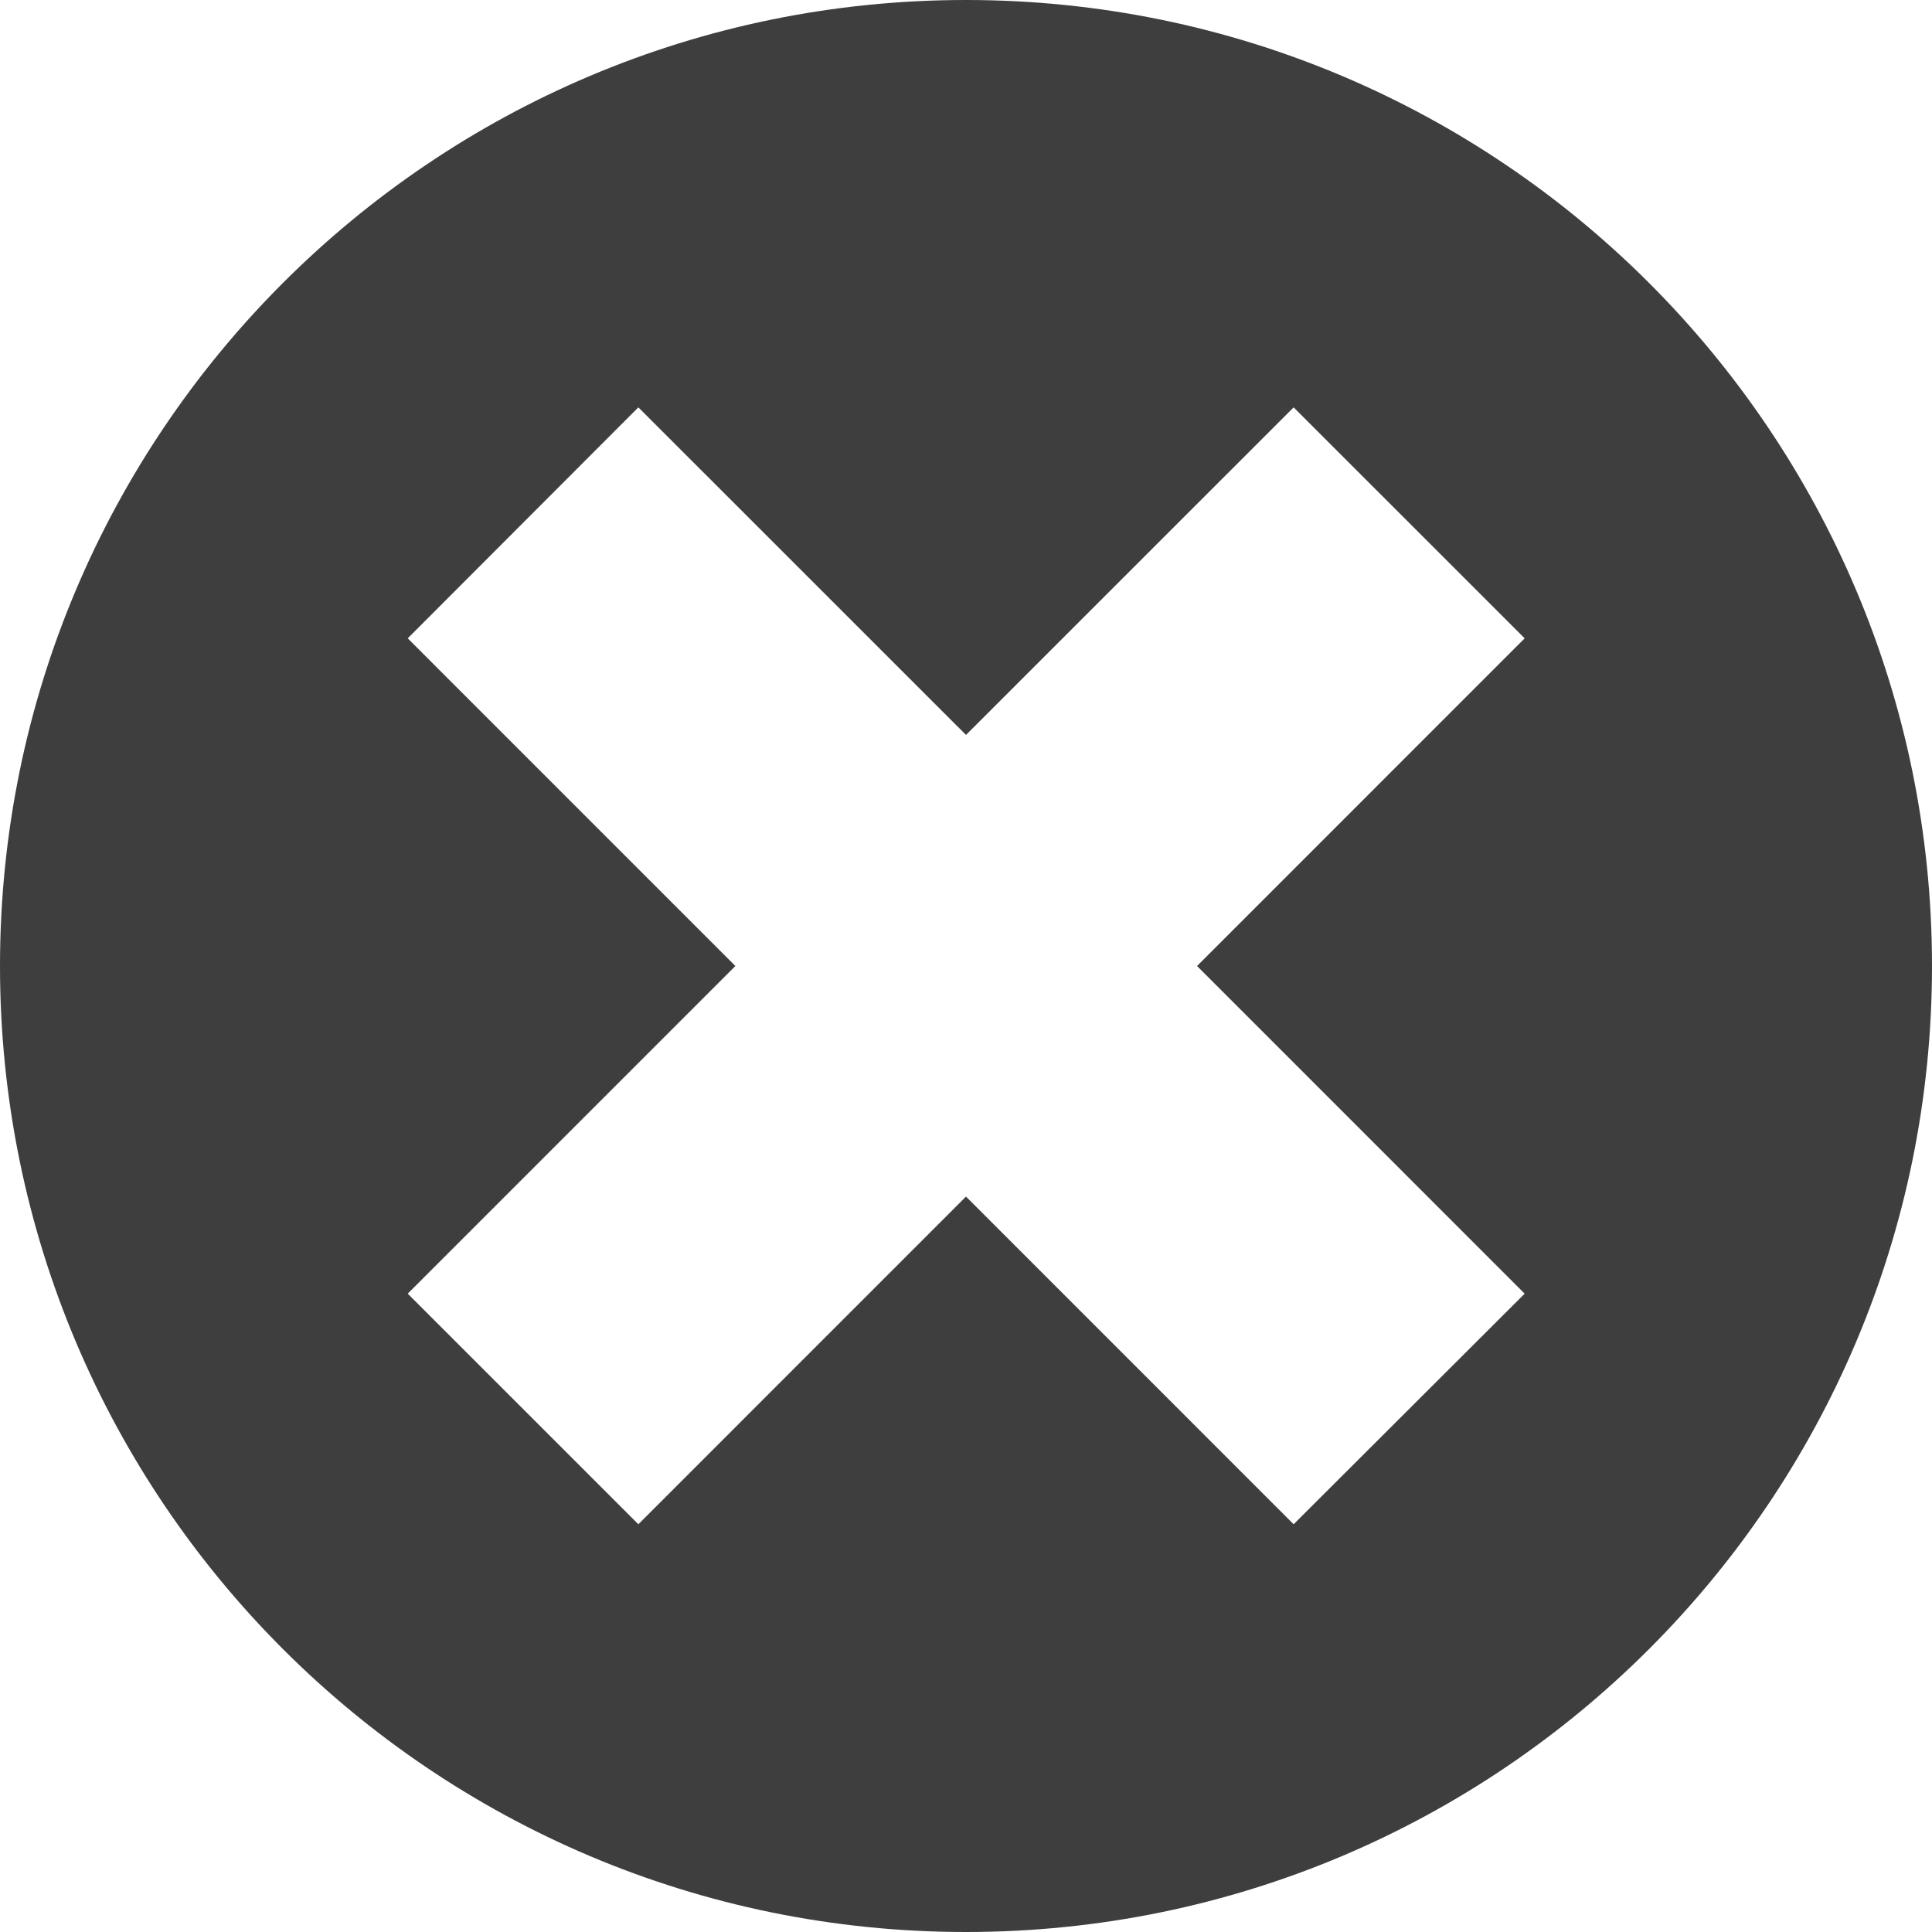
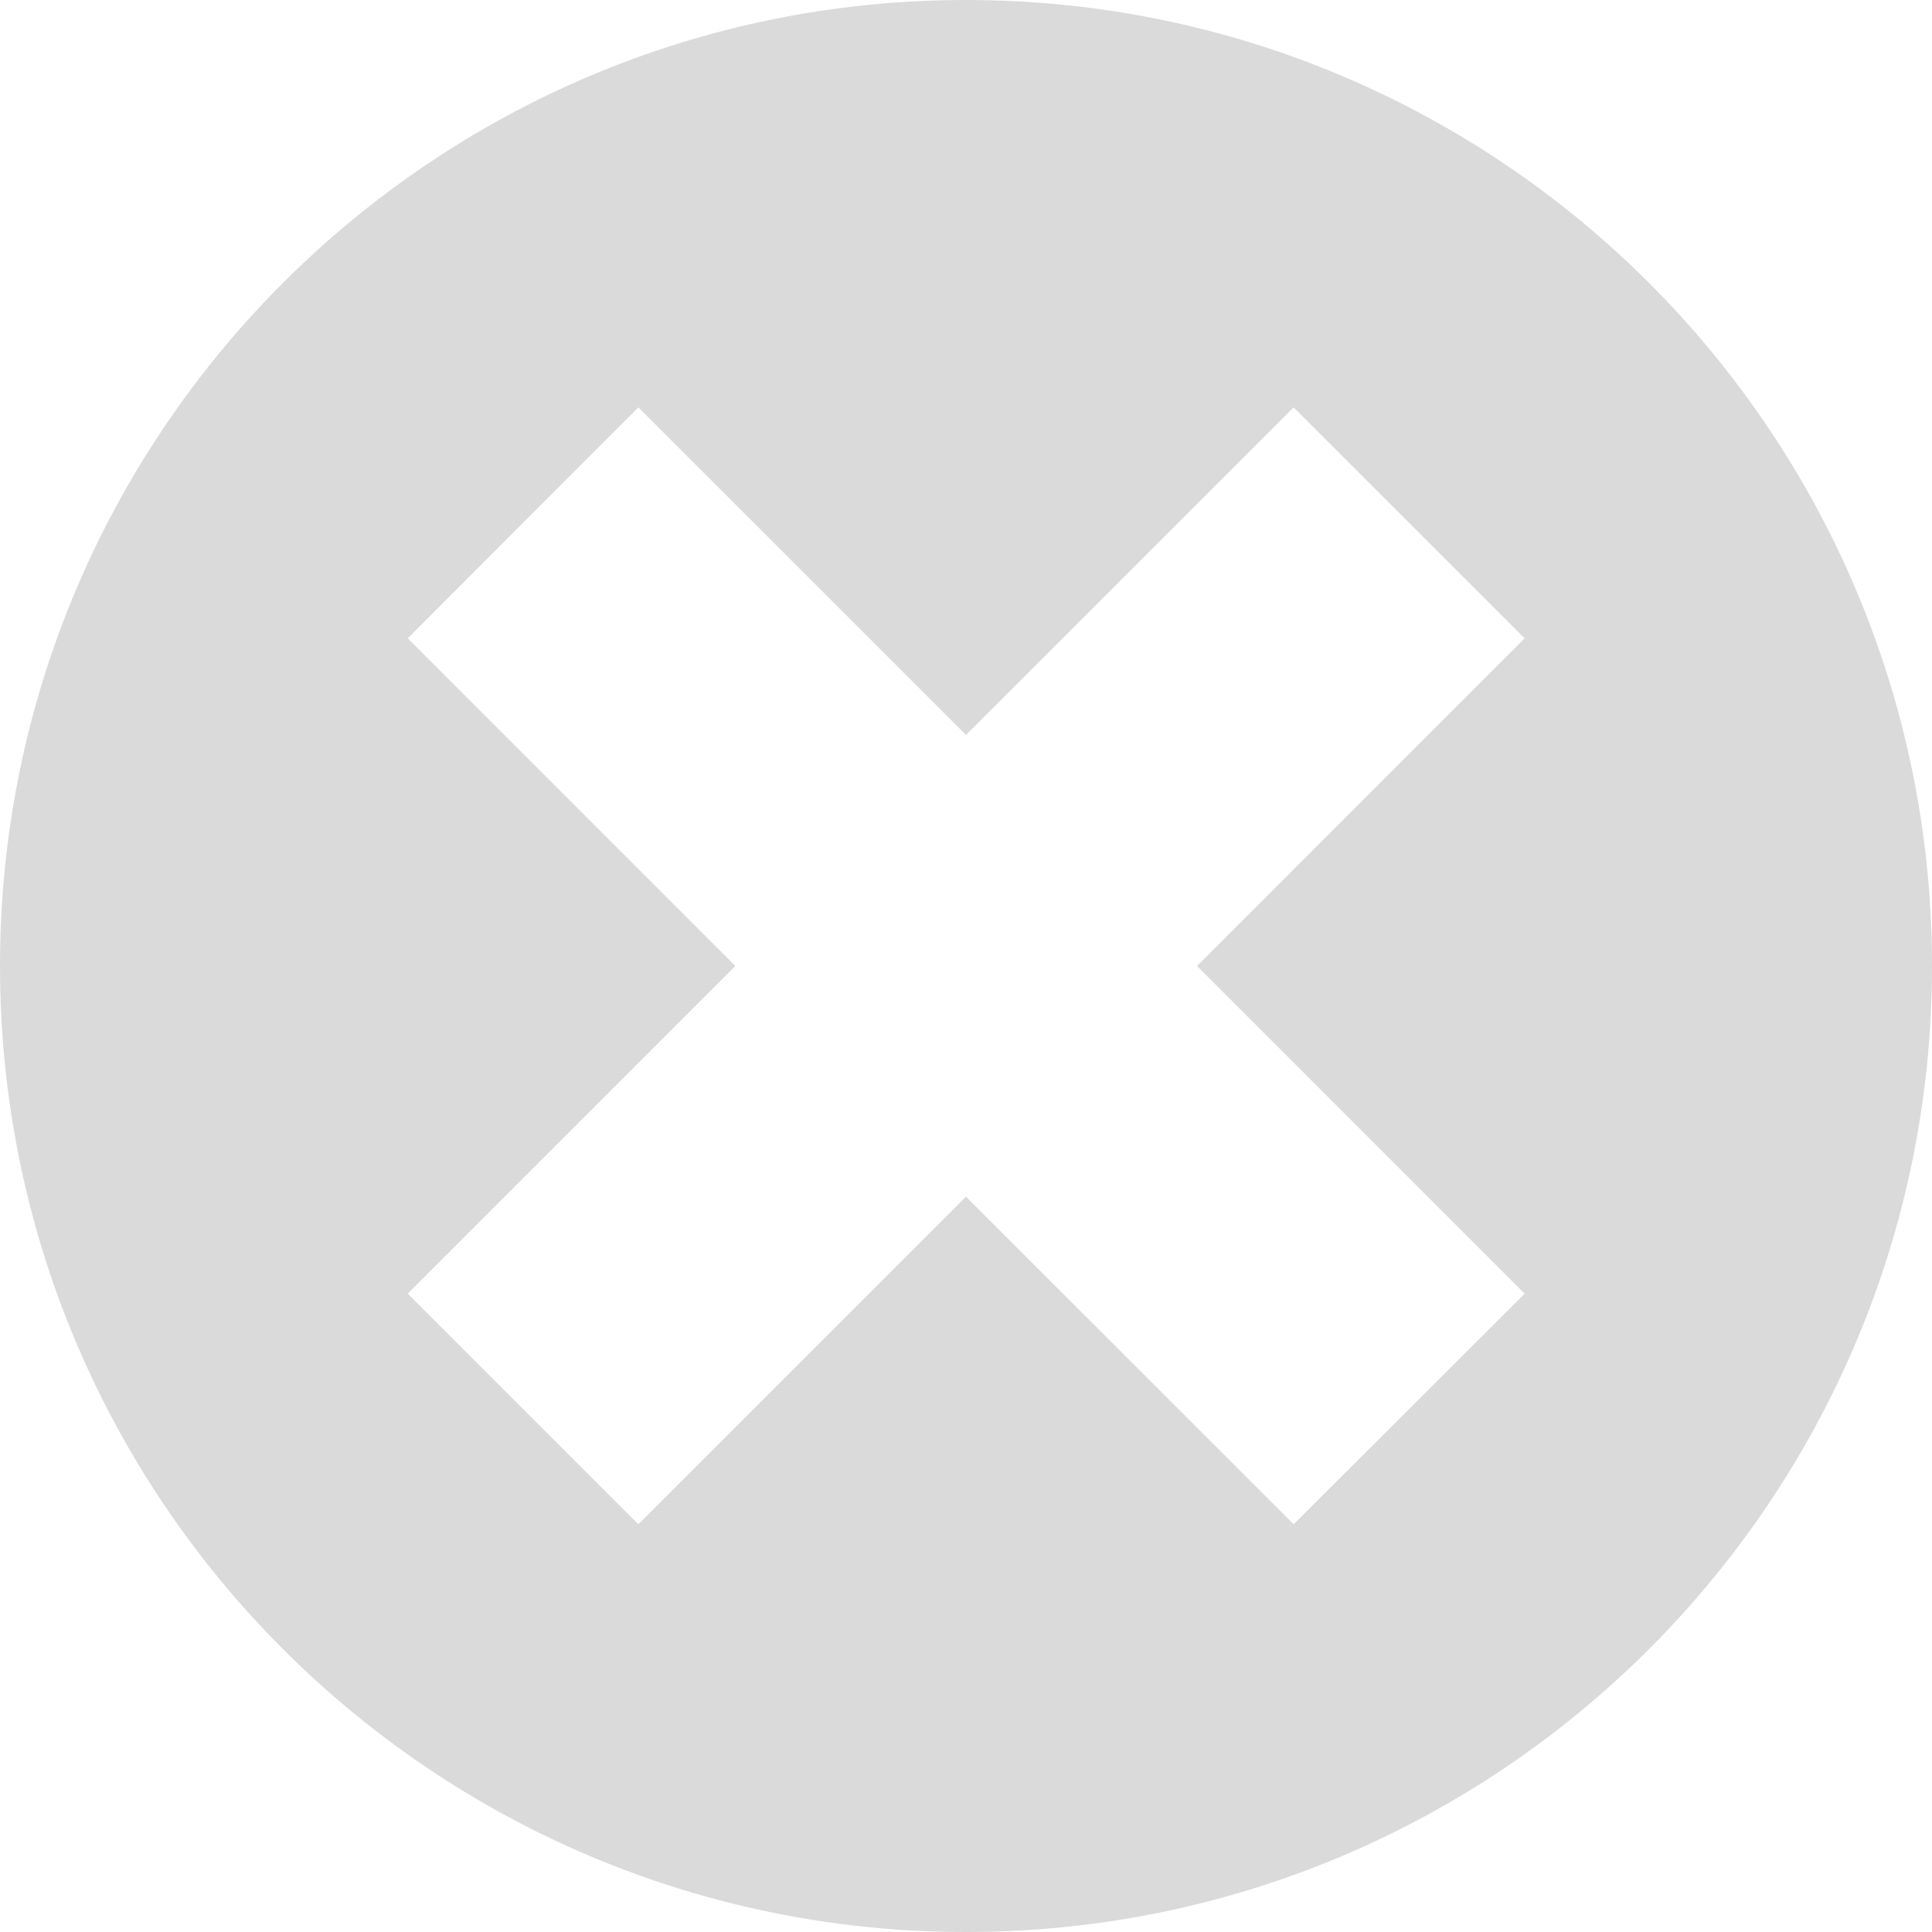
<svg xmlns="http://www.w3.org/2000/svg" height="200" viewBox="0 0 200 200" width="200">
-   <path d="m354 1669a100 100 0 1 0 100 100 100 100 0 0 0 -100-100zm57.833 133.92-23.916 23.87-33.917-33.92-33.917 33.92-23.875-23.87 33.917-33.92-33.917-33.92 23.875-23.91 33.917 33.91 33.917-33.91 23.916 23.91-33.916 33.92z" fill="#3e3e3e" fill-rule="evenodd" transform="translate(-254 -1669)" />
+   <path d="m354 1669a100 100 0 1 0 100 100 100 100 0 0 0 -100-100zm57.833 133.92-23.916 23.87-33.917-33.91-33.917 33.91-23.875-23.87 33.917-33.92-33.917-33.92 23.875-23.91 33.917 33.91 33.917-33.91 23.916 23.91-33.916 33.92z" fill="#dadada" fill-rule="evenodd" transform="translate(-254 -1669)" />
</svg>
